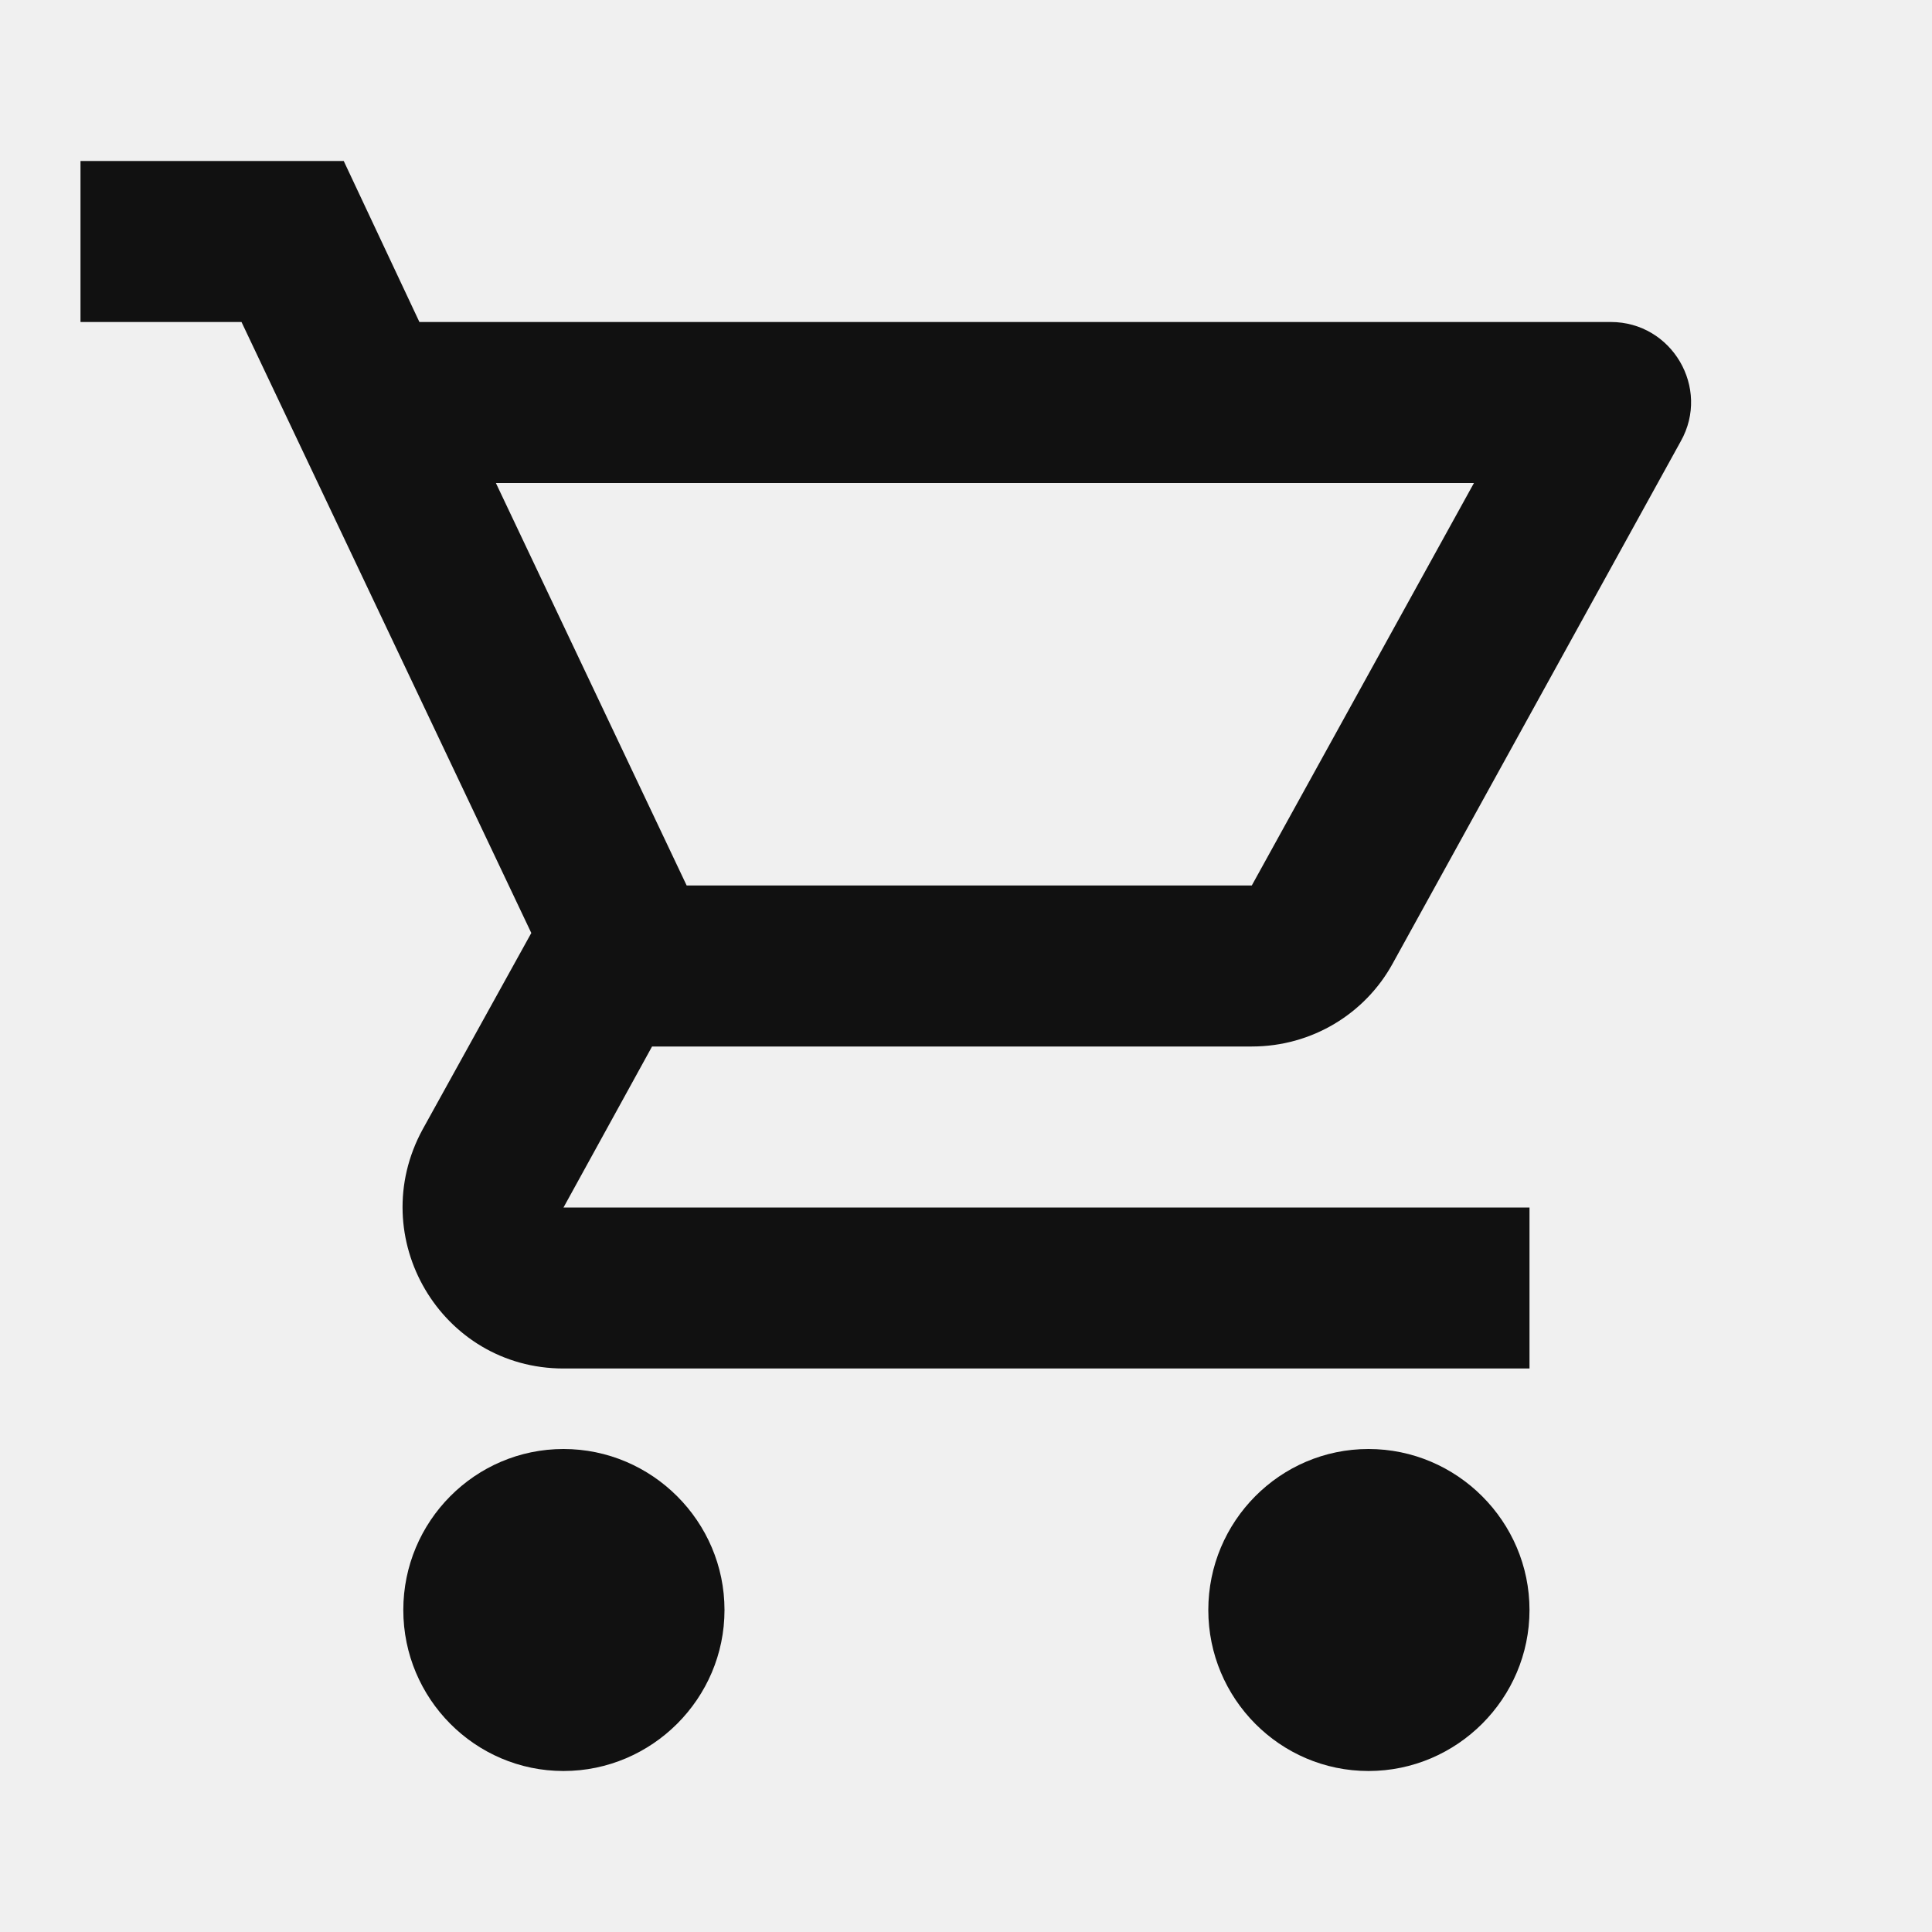
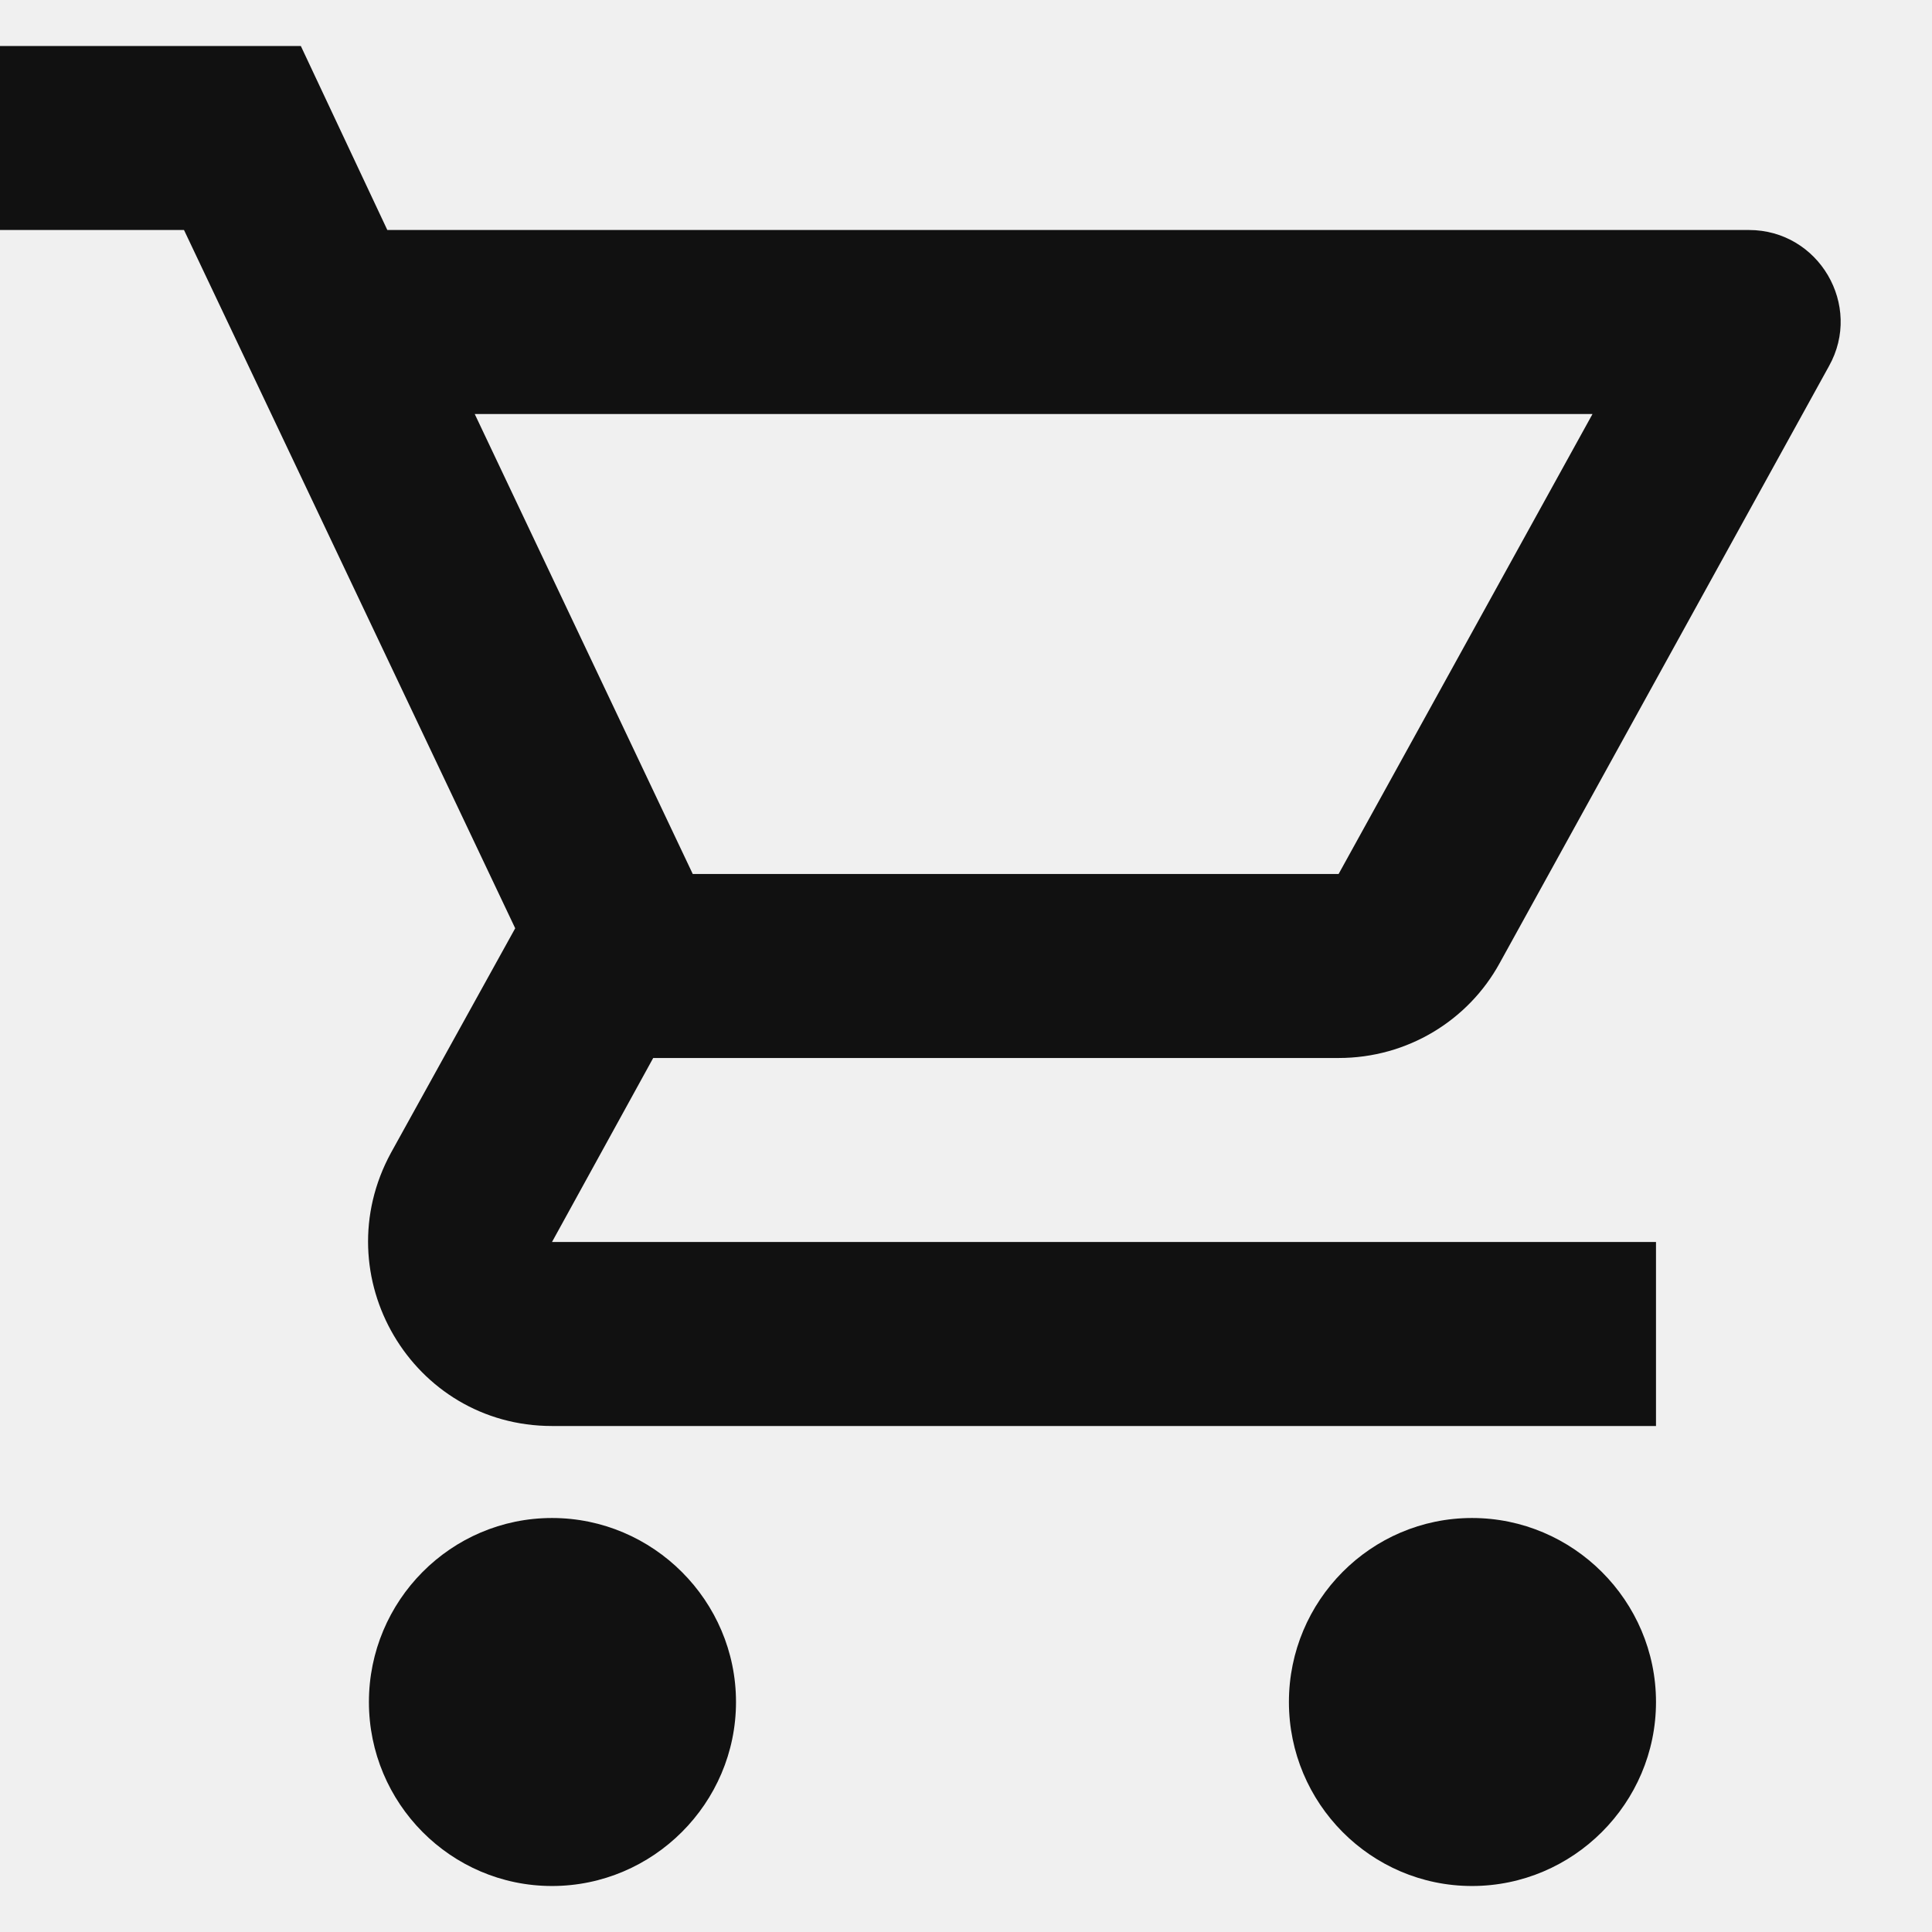
- <svg xmlns="http://www.w3.org/2000/svg" width="24" height="24" viewBox="0 0 24 24" fill="none">
-   <g clip-path="url(#clip0_1348_1174)">
-     <path d="M15.55 13C16.3 13 16.96 12.59 17.3 11.97L20.88 5.48C21.25 4.82 20.77 4 20.01 4H5.21L4.27 2H1V4H3L6.6 11.59L5.25 14.03C4.52 15.37 5.48 17 7 17H19V15H7L8.1 13H15.55ZM6.16 6H18.31L15.55 11H8.53L6.16 6ZM7 18C5.9 18 5.01 18.9 5.01 20C5.01 21.1 5.9 22 7 22C8.1 22 9 21.1 9 20C9 18.9 8.1 18 7 18ZM17 18C15.9 18 15.01 18.9 15.01 20C15.01 21.1 15.9 22 17 22C18.1 22 19 21.1 19 20C19 18.9 18.1 18 17 18Z" fill="#111111" />
-   </g>
-   <defs>
-     <clipPath id="clip0_1348_1174">
-       <rect width="24" height="24" fill="white" />
-     </clipPath>
-   </defs>
+ <svg xmlns="http://www.w3.org/2000/svg" width="20" height="20" viewBox="0 0 21 20" fill="none">
+   <path d="M14.55 11C15.3 11 15.96 10.59 16.3 9.97L19.88 3.48C20.25 2.82 19.77 2 19.01 2H4.21L3.27 0H0V2H2L5.6 9.59L4.25 12.03C3.52 13.37 4.48 15 6 15H18V13H6L7.1 11H14.55ZM5.16 4H17.31L14.55 9H7.53L5.16 4ZM6 16C4.9 16 4.01 16.9 4.01 18C4.01 19.1 4.9 20 6 20C7.1 20 8 19.1 8 18C8 16.9 7.1 16 6 16ZM16 16C14.9 16 14.01 16.9 14.01 18C14.01 19.1 14.9 20 16 20C17.1 20 18 19.1 18 18C18 16.9 17.1 16 16 16Z" fill="#111111" />
</svg>
